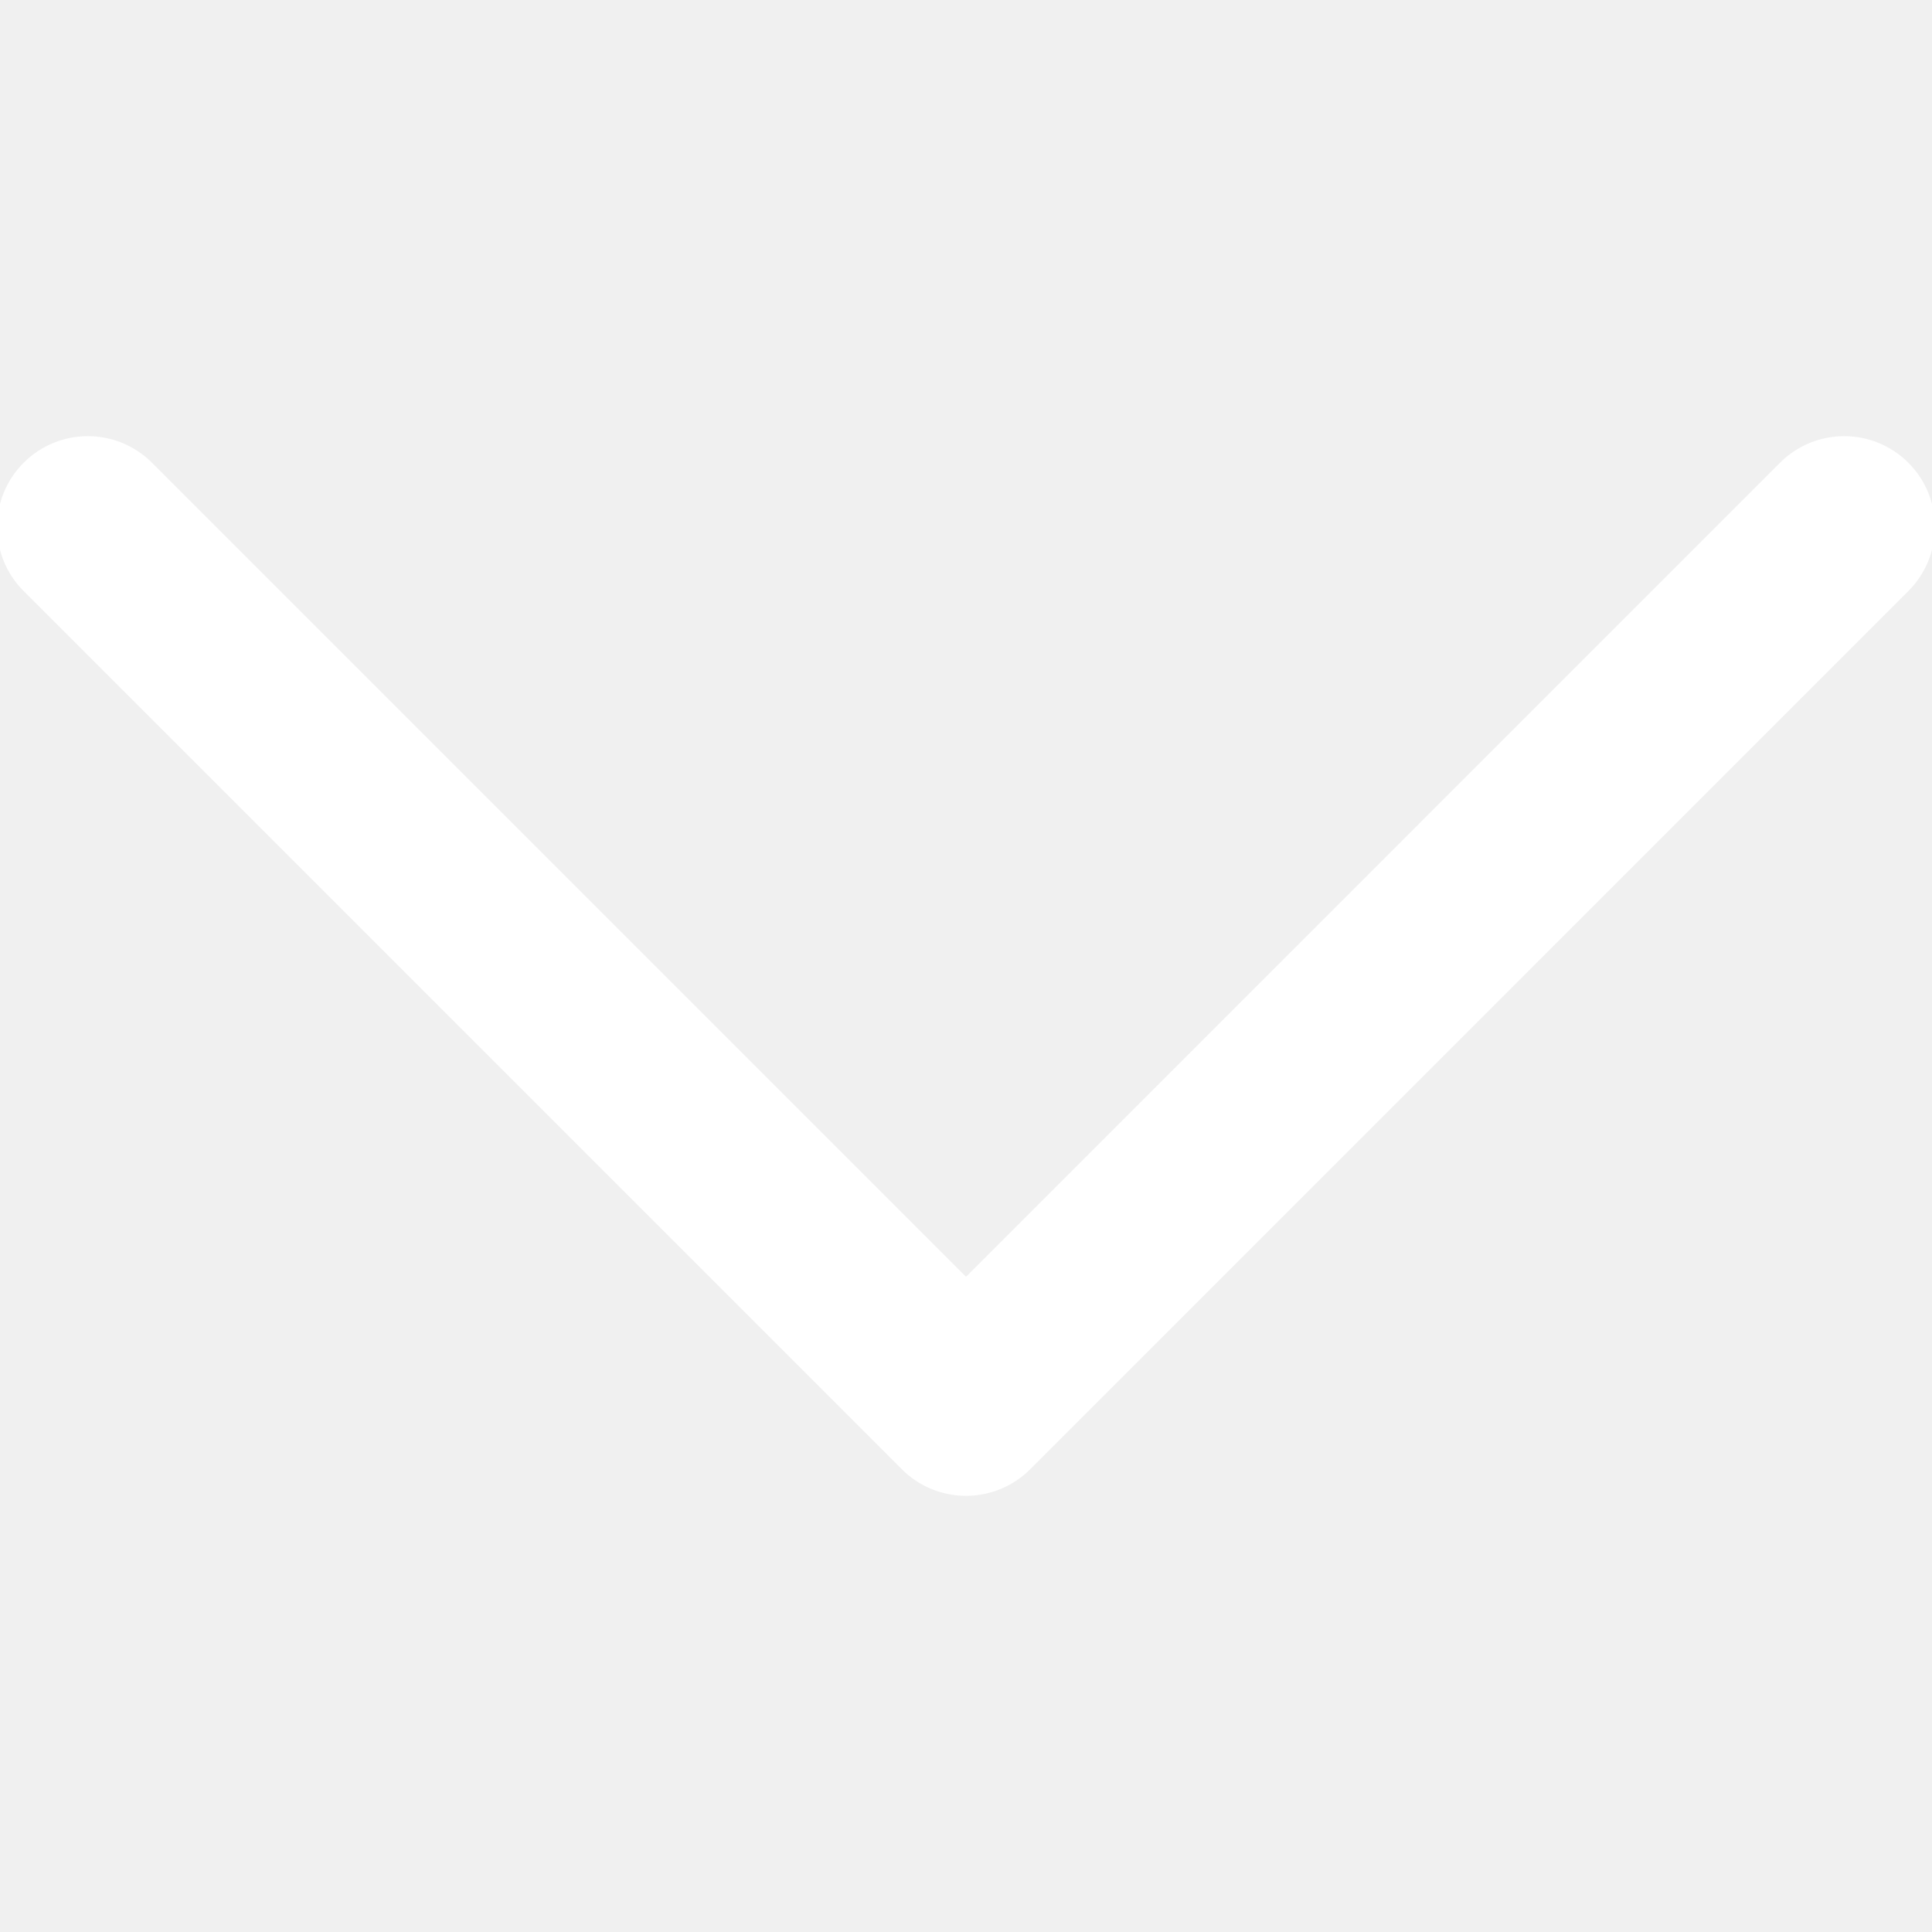
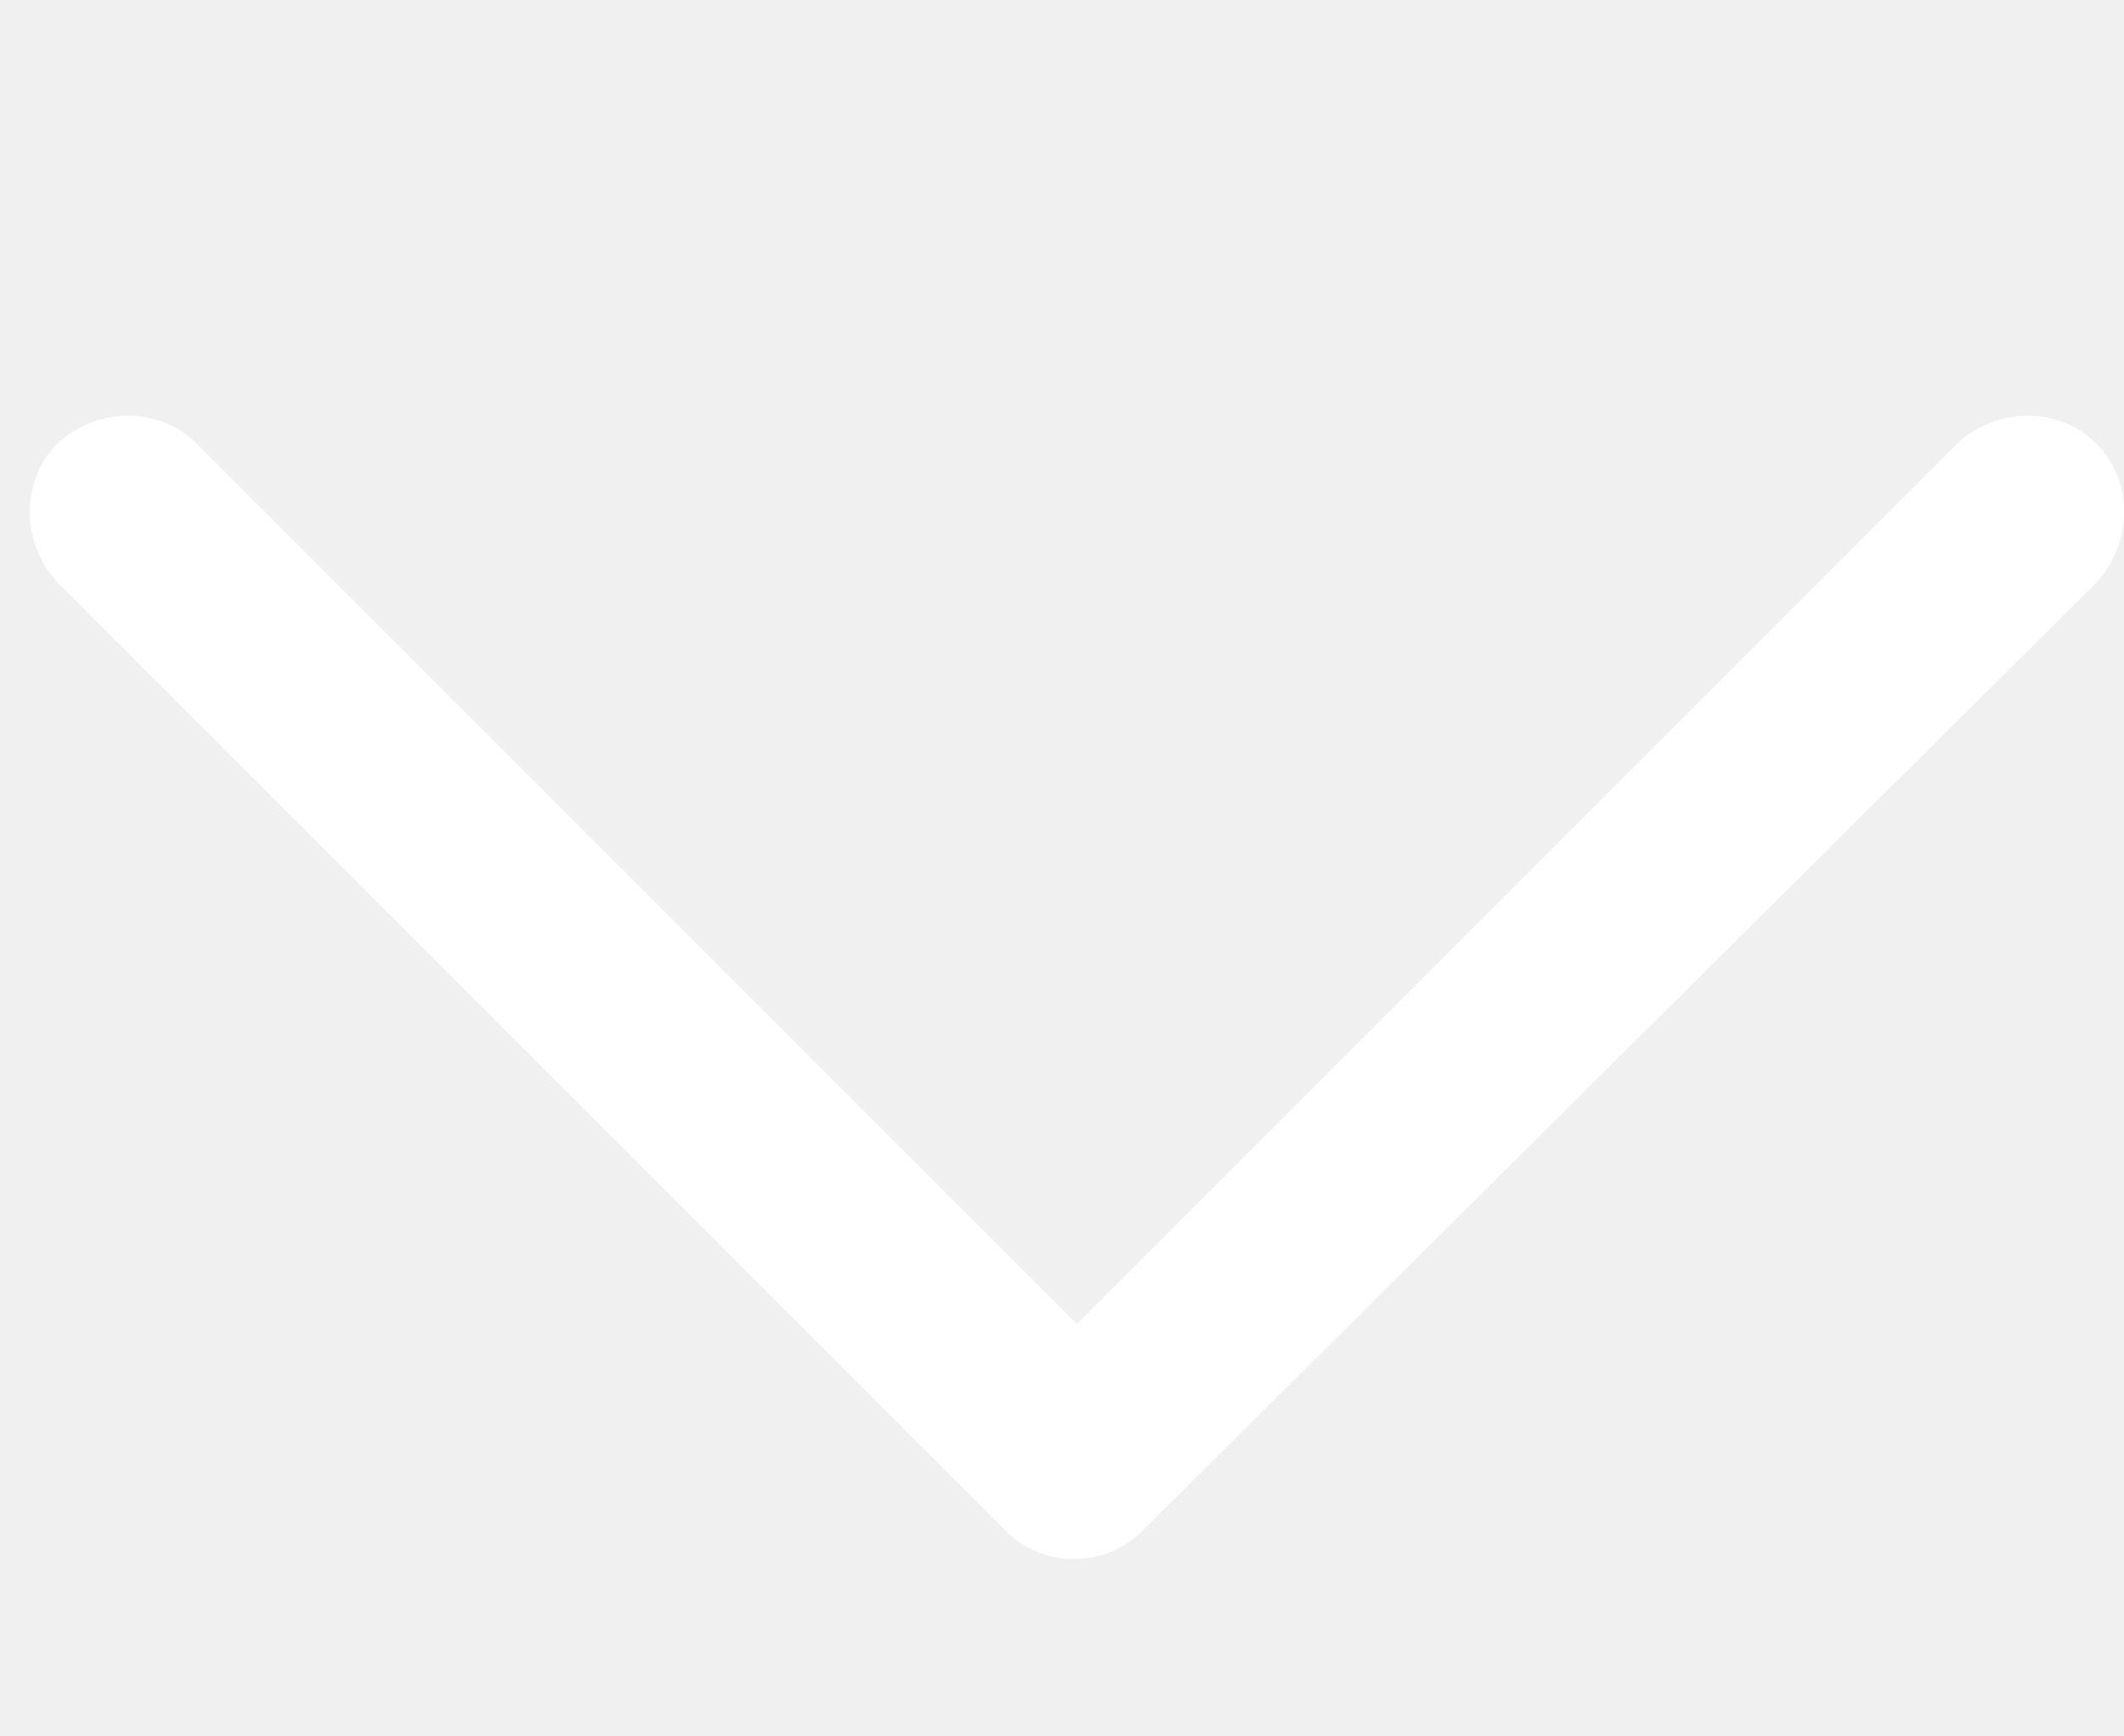
- <svg xmlns="http://www.w3.org/2000/svg" fill="#ffffff" height="800px" width="800px" version="1.1" id="Layer_1" viewBox="0 0 330 330" xml:space="preserve" stroke="#ffffff">
-   <g id="SVGRepo_bgCarrier" stroke-width="0" />
-   <g id="SVGRepo_tracerCarrier" stroke-linecap="round" stroke-linejoin="round" />
+ <svg xmlns="http://www.w3.org/2000/svg" version="1.1" id="Layer_1" x="0px" y="0px" viewBox="0 0 71 58" style="enable-background:new 0 0 71 58;" xml:space="preserve">
+   <style type="text/css">
+ 	.st0{fill:#FFFFFF;stroke:#FFFFFF;stroke-width:0.211;stroke-miterlimit:9.697;}
+ </style>
+   <g id="SVGRepo_bgCarrier">
+ </g>
+   <g id="SVGRepo_tracerCarrier">
+ </g>
  <g id="SVGRepo_iconCarrier">
-     <path id="XMLID_225_" d="M325.607,79.393c-5.857-5.857-15.355-5.858-21.213,0.001l-139.39,139.393L25.607,79.393 c-5.857-5.857-15.355-5.858-21.213,0.001c-5.858,5.858-5.858,15.355,0,21.213l150.004,150c2.813,2.813,6.628,4.393,10.606,4.393 s7.794-1.581,10.606-4.394l149.996-150C331.465,94.749,331.465,85.251,325.607,79.393z" />
+     <path id="XMLID_225_" class="st0" d="M70,14.9c-1.2-1.2-3.2-1.2-4.5,0L36,44.4L6.5,14.9c-1.2-1.2-3.2-1.2-4.5,0   c-1.2,1.2-1.2,3.2,0,4.5l31.7,31.7c0.6,0.6,1.4,0.9,2.2,0.9c0.8,0,1.6-0.3,2.2-0.9L70,19.4C71.2,18.1,71.2,16.1,70,14.9z" />
  </g>
</svg>
